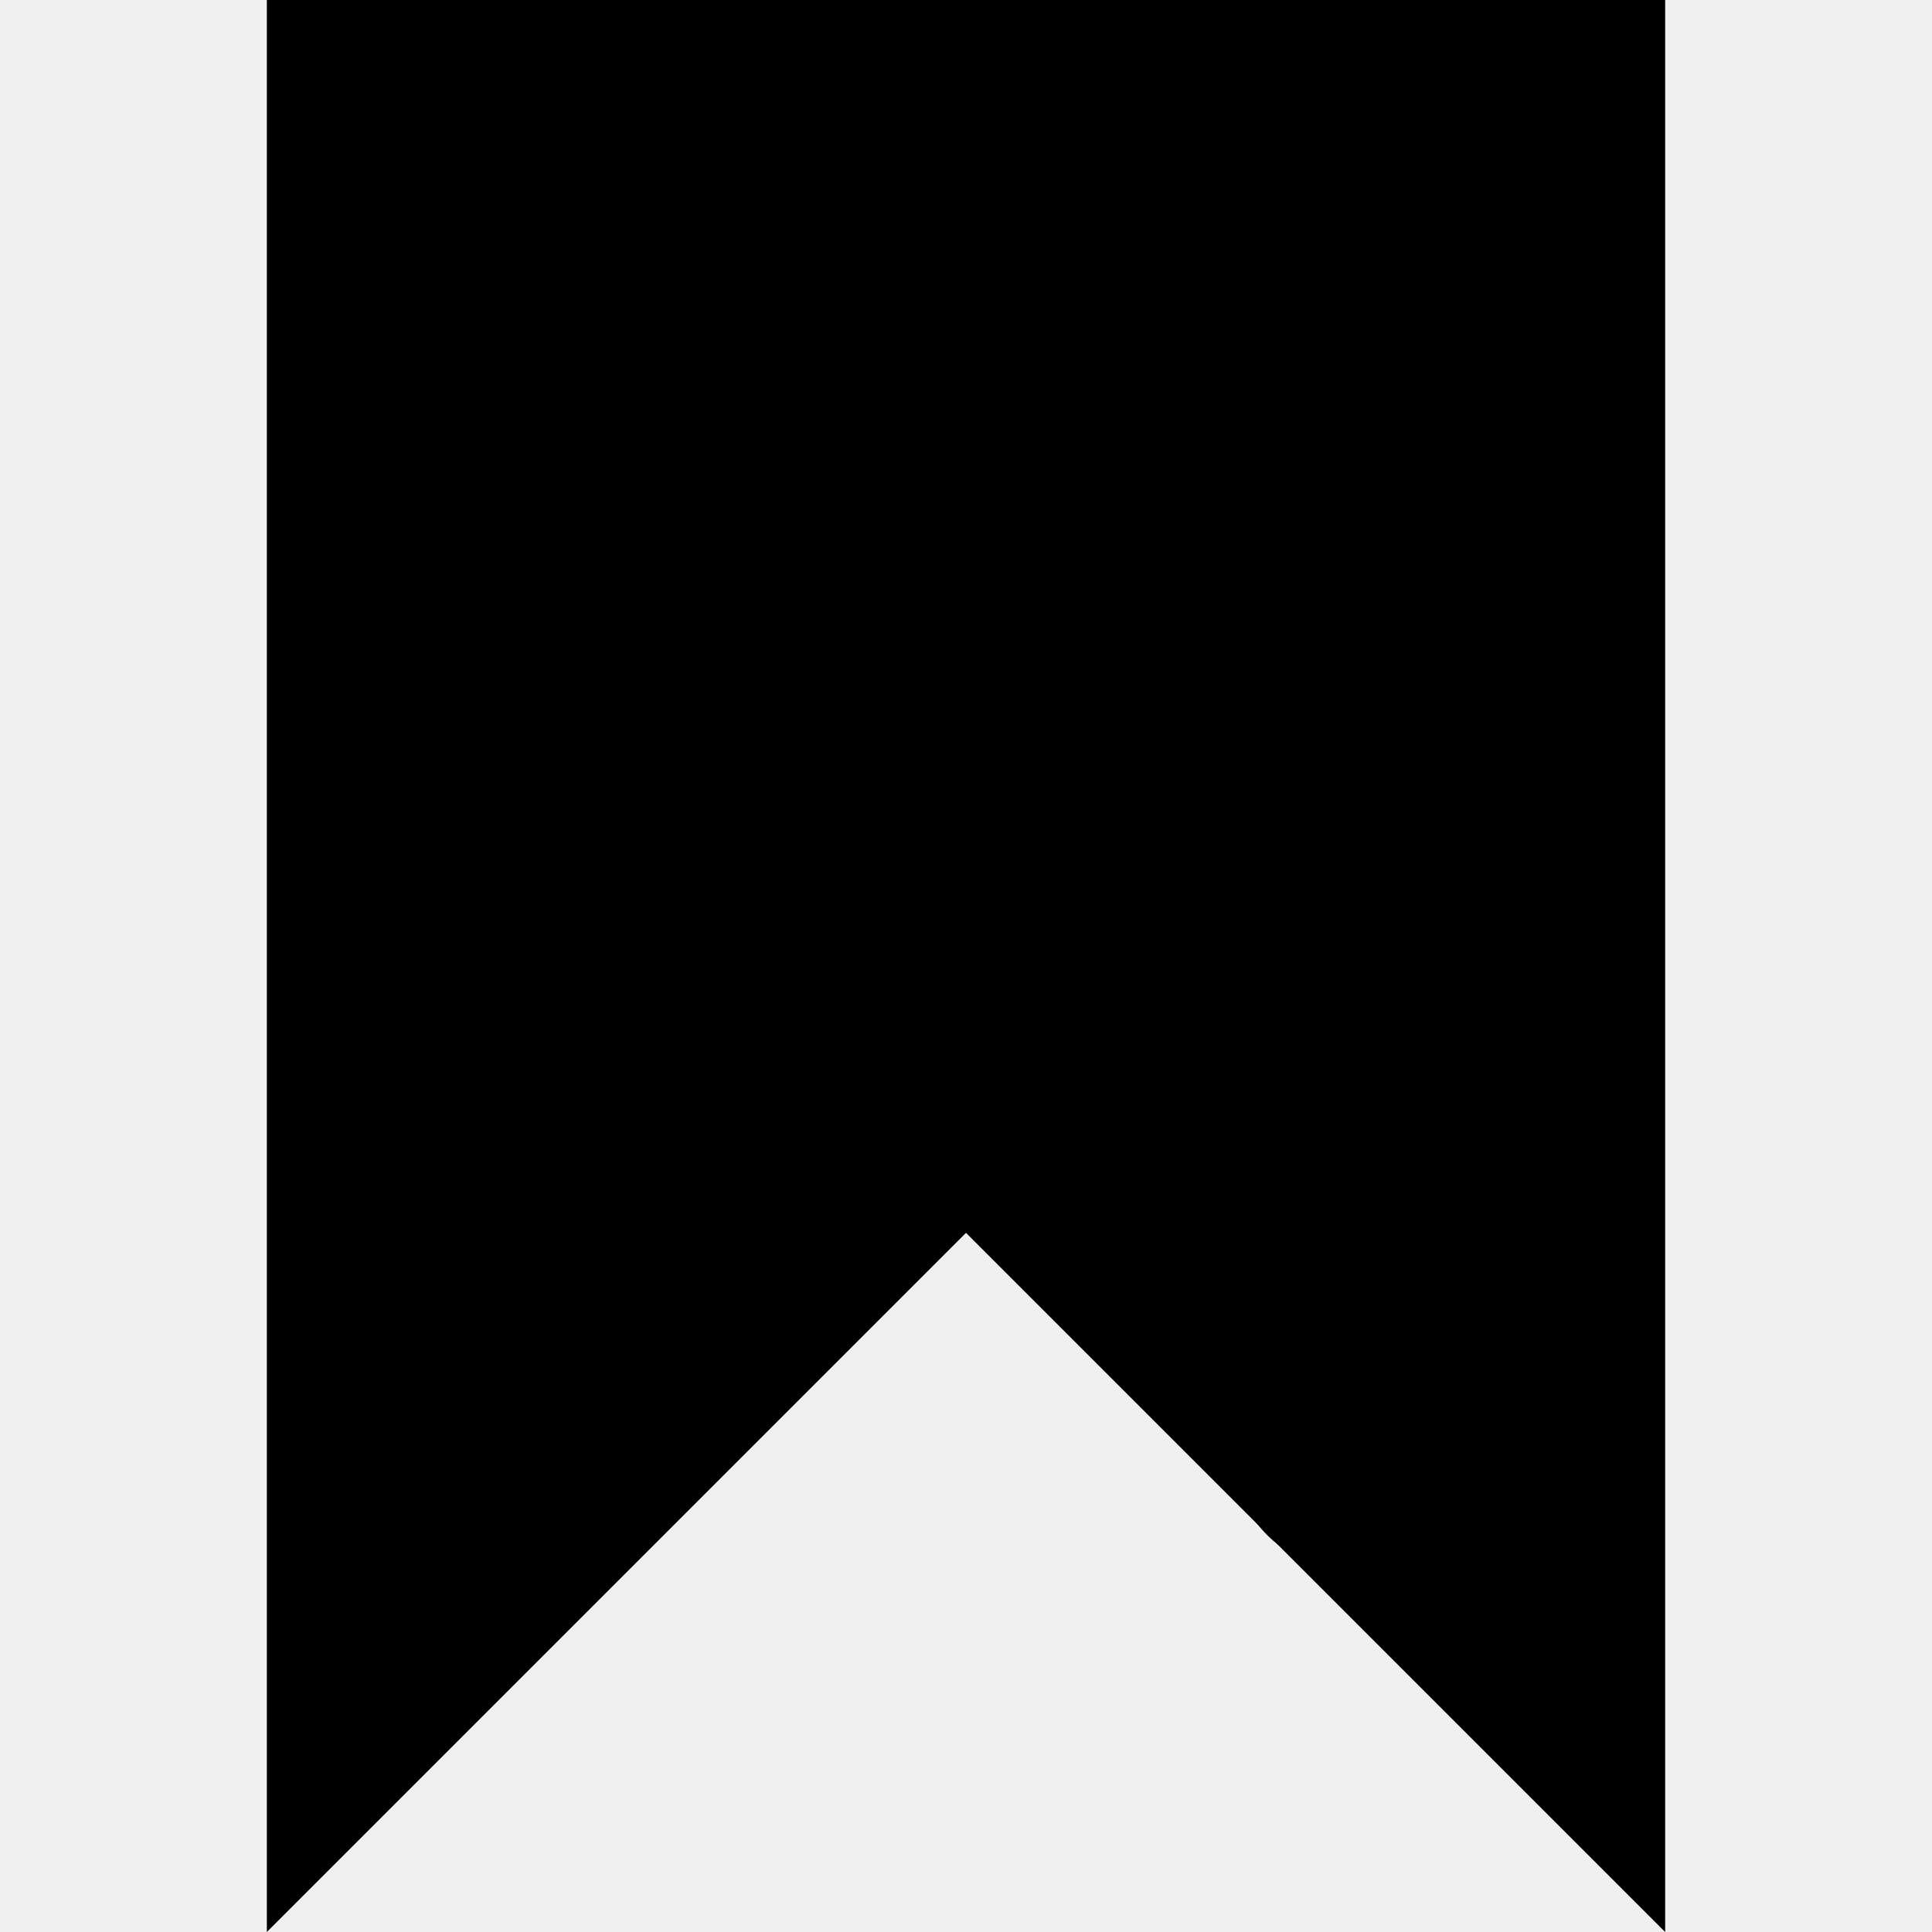
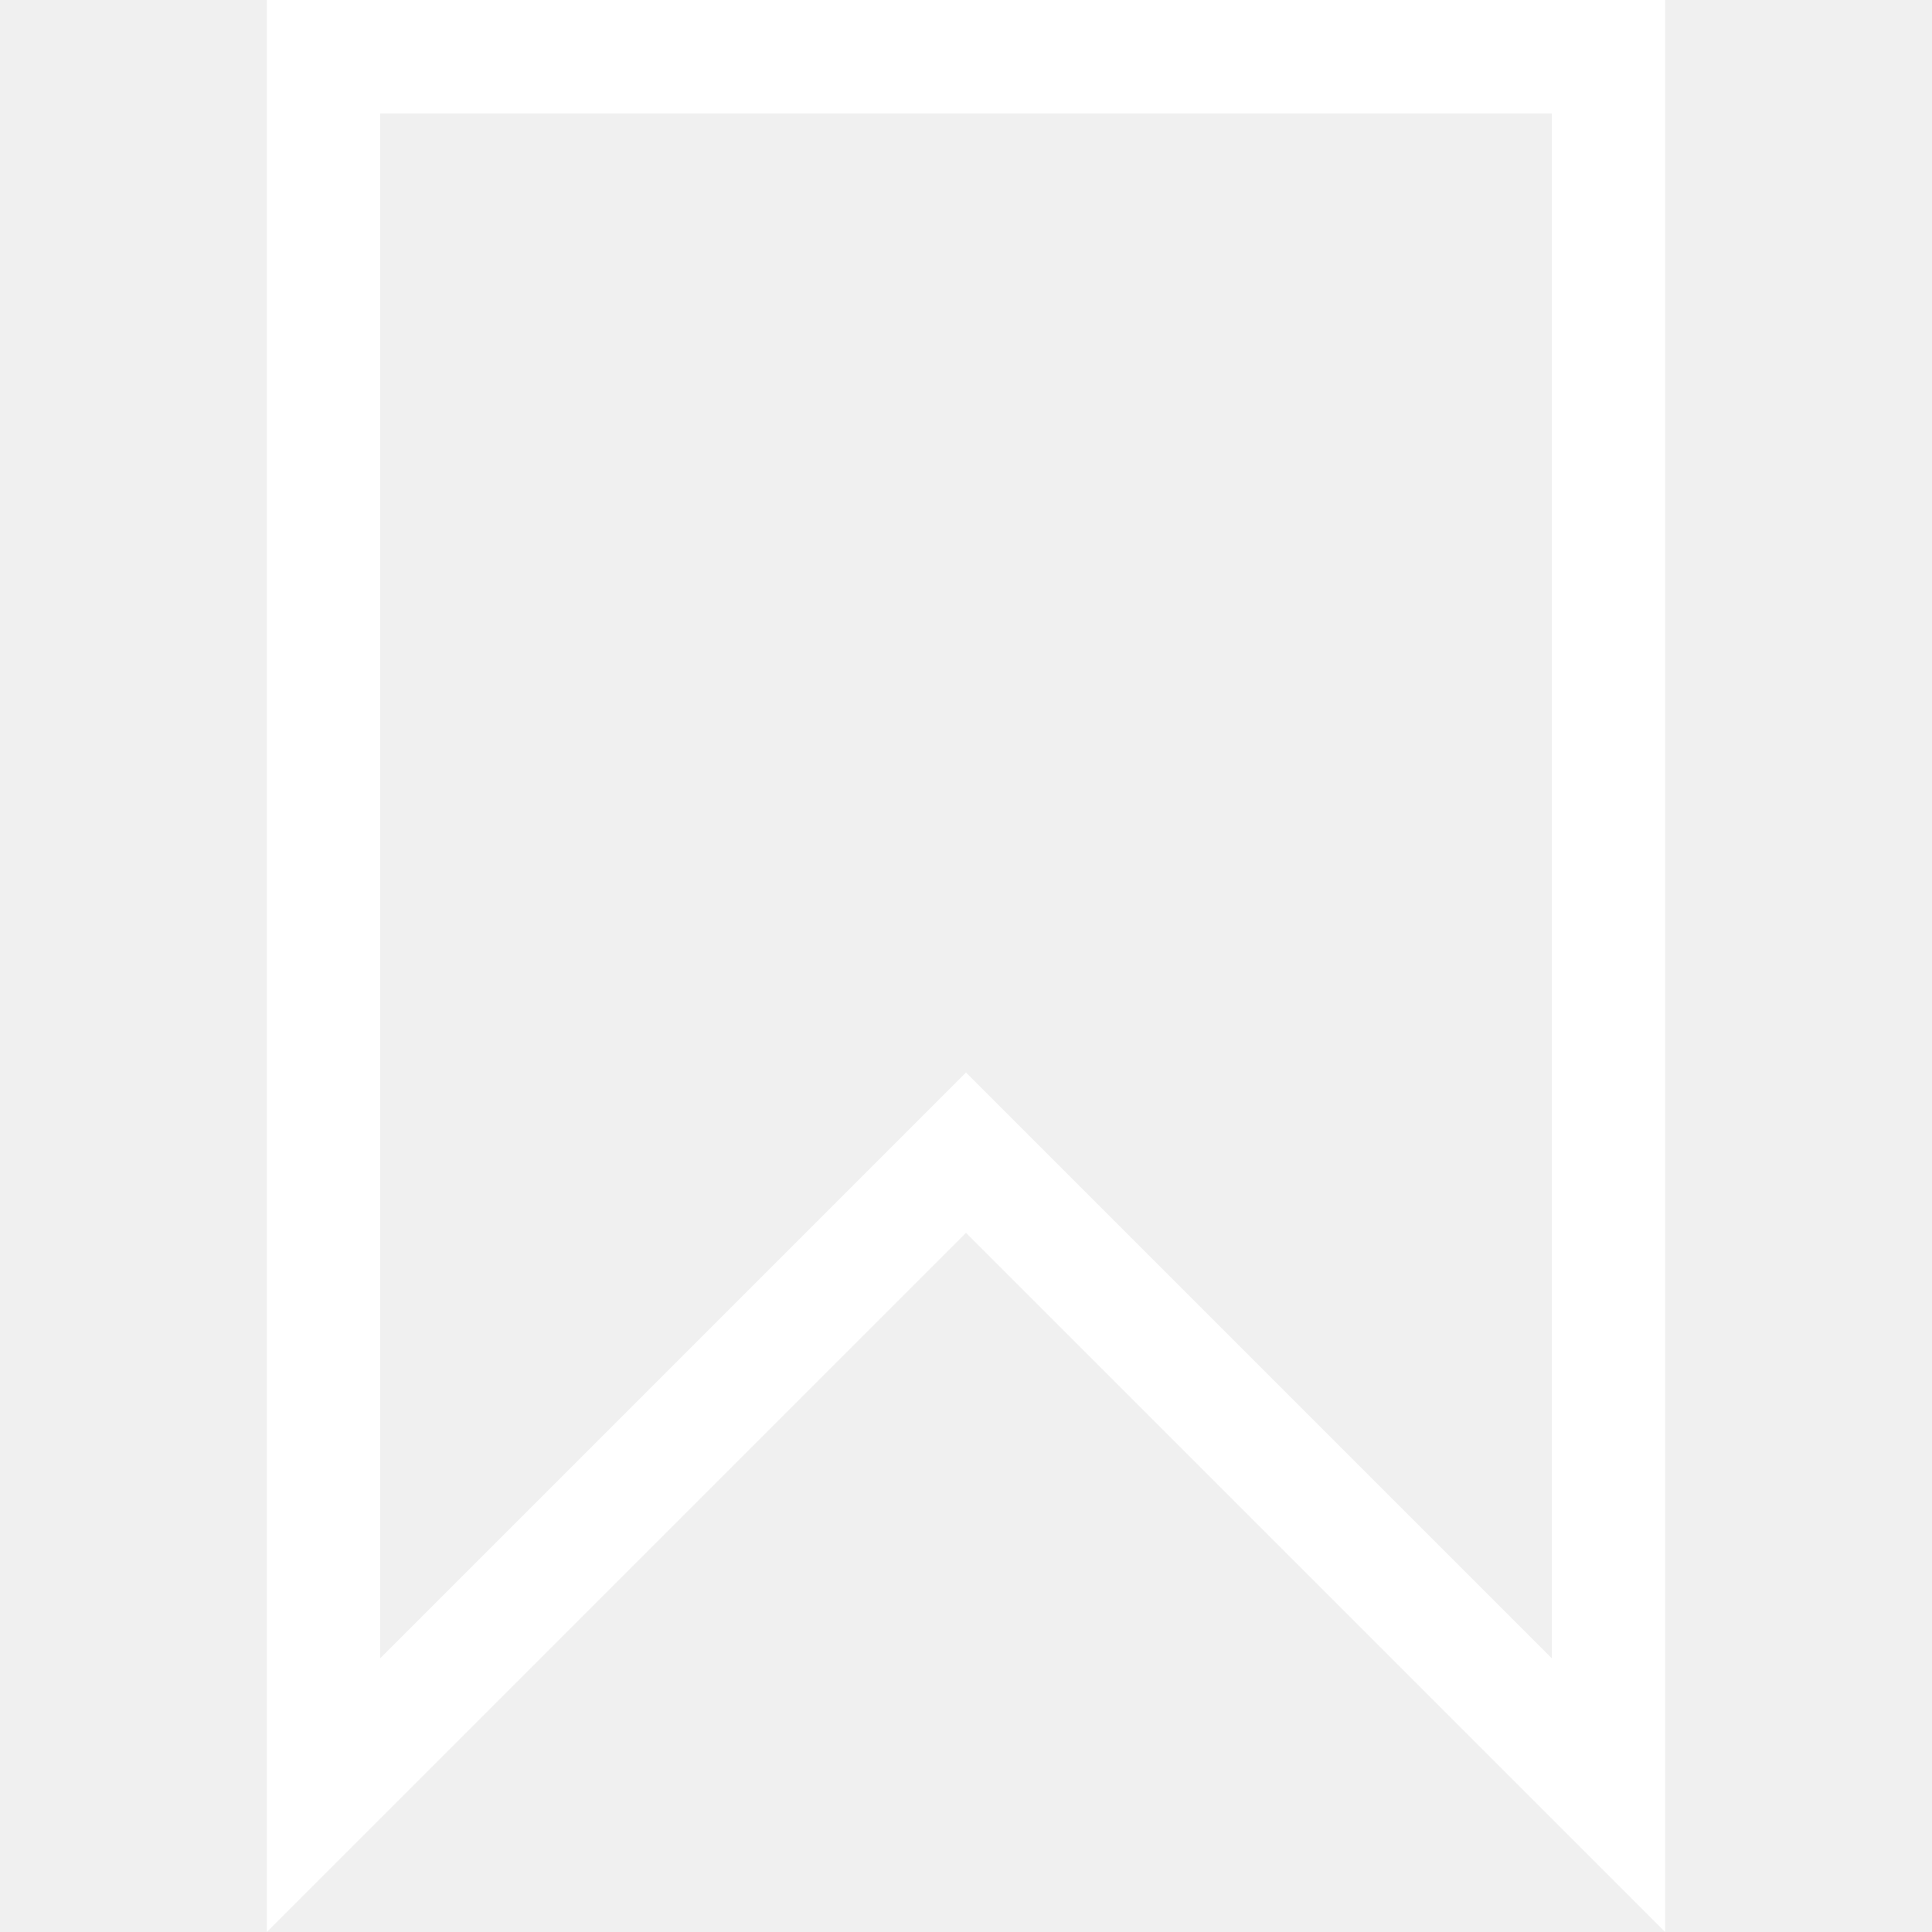
<svg xmlns="http://www.w3.org/2000/svg" width="512" height="512" viewBox="0 0 512 512" fill="none">
-   <path d="M70.715 0V512L256 326.715L441.285 512V0H70.715ZM411.239 439.462L256 284.224L100.761 439.462V30.046H411.238V439.462H411.239Z" fill="black" />
-   <rect x="78" y="5" width="357" height="315" fill="black" />
-   <ellipse cx="157.5" cy="328" rx="65.5" ry="32" fill="black" />
-   <ellipse cx="109.5" cy="385" rx="31.5" ry="65" fill="black" />
-   <ellipse cx="157.5" cy="367" rx="29.5" ry="47" fill="black" />
-   <ellipse cx="351.5" cy="328" rx="65.5" ry="32" fill="black" />
-   <ellipse cx="396.5" cy="385" rx="31.5" ry="65" fill="black" />
-   <ellipse cx="351.5" cy="367" rx="29.5" ry="47" fill="black" />
+   <path d="M70.715 0V512L256 326.715L441.285 512V0H70.715ZM411.239 439.462L256 284.224L100.761 439.462V30.046H411.238V439.462H411.239Z" fill="white" />
</svg>
